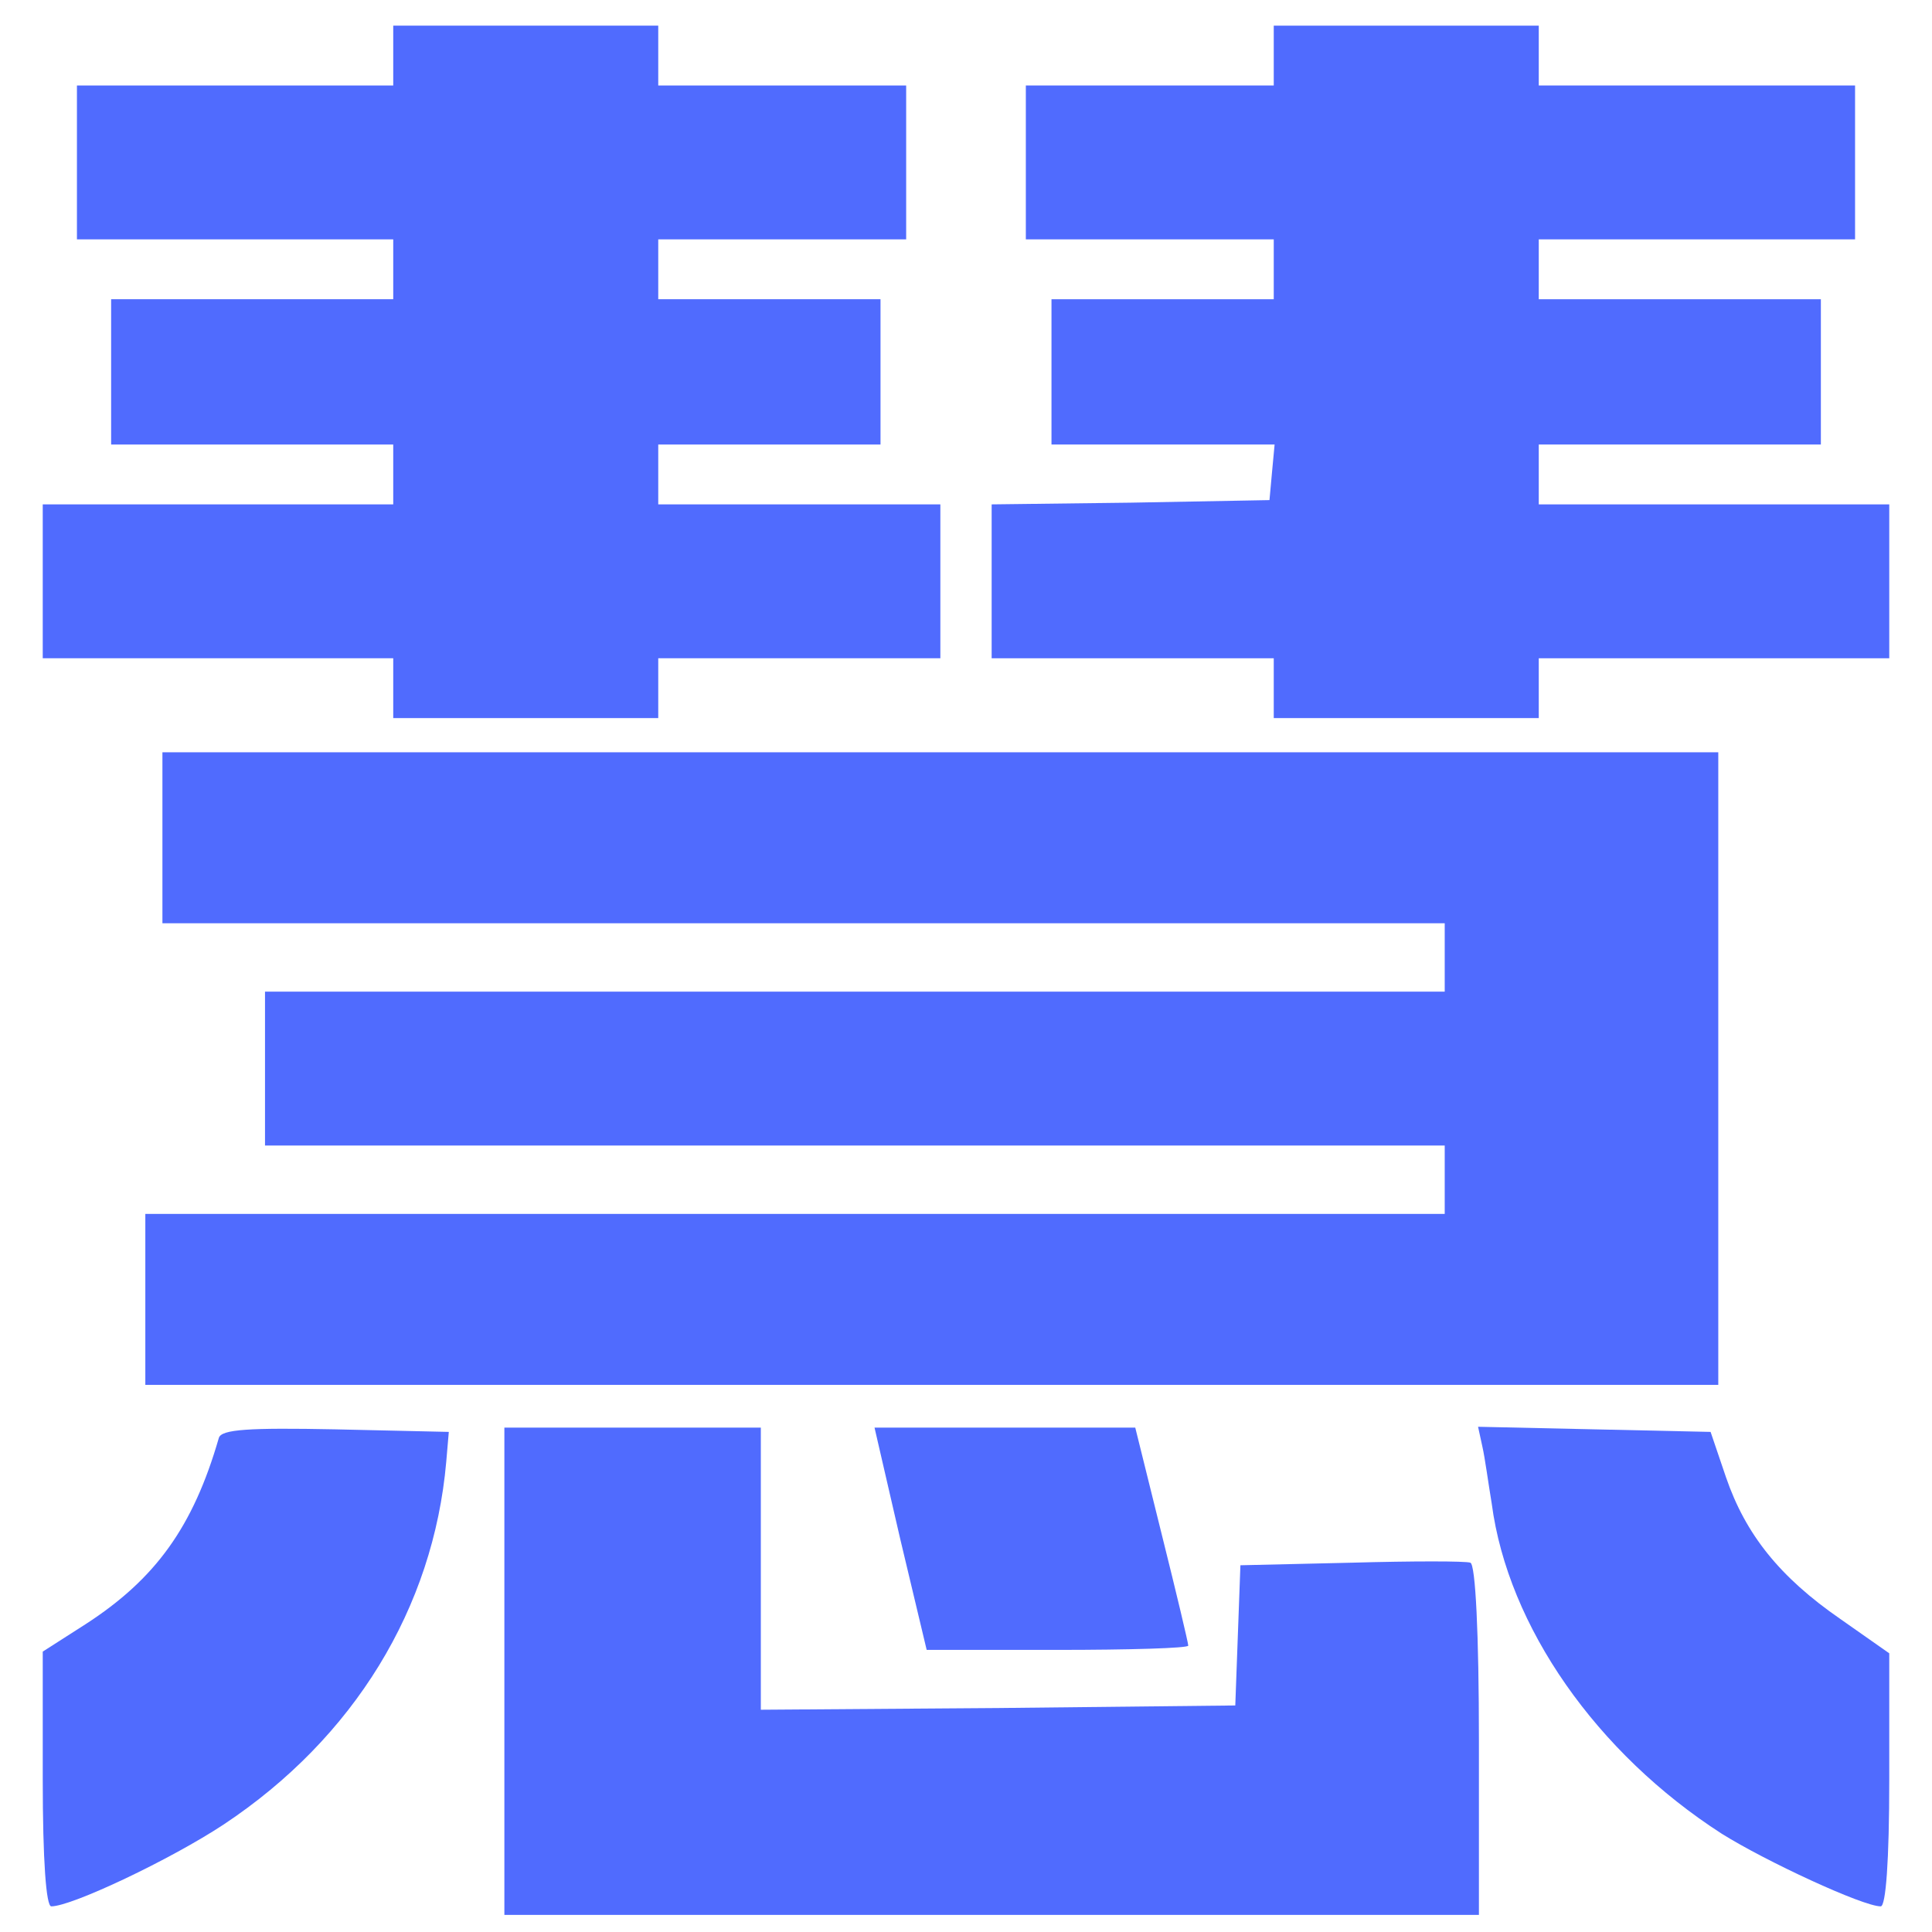
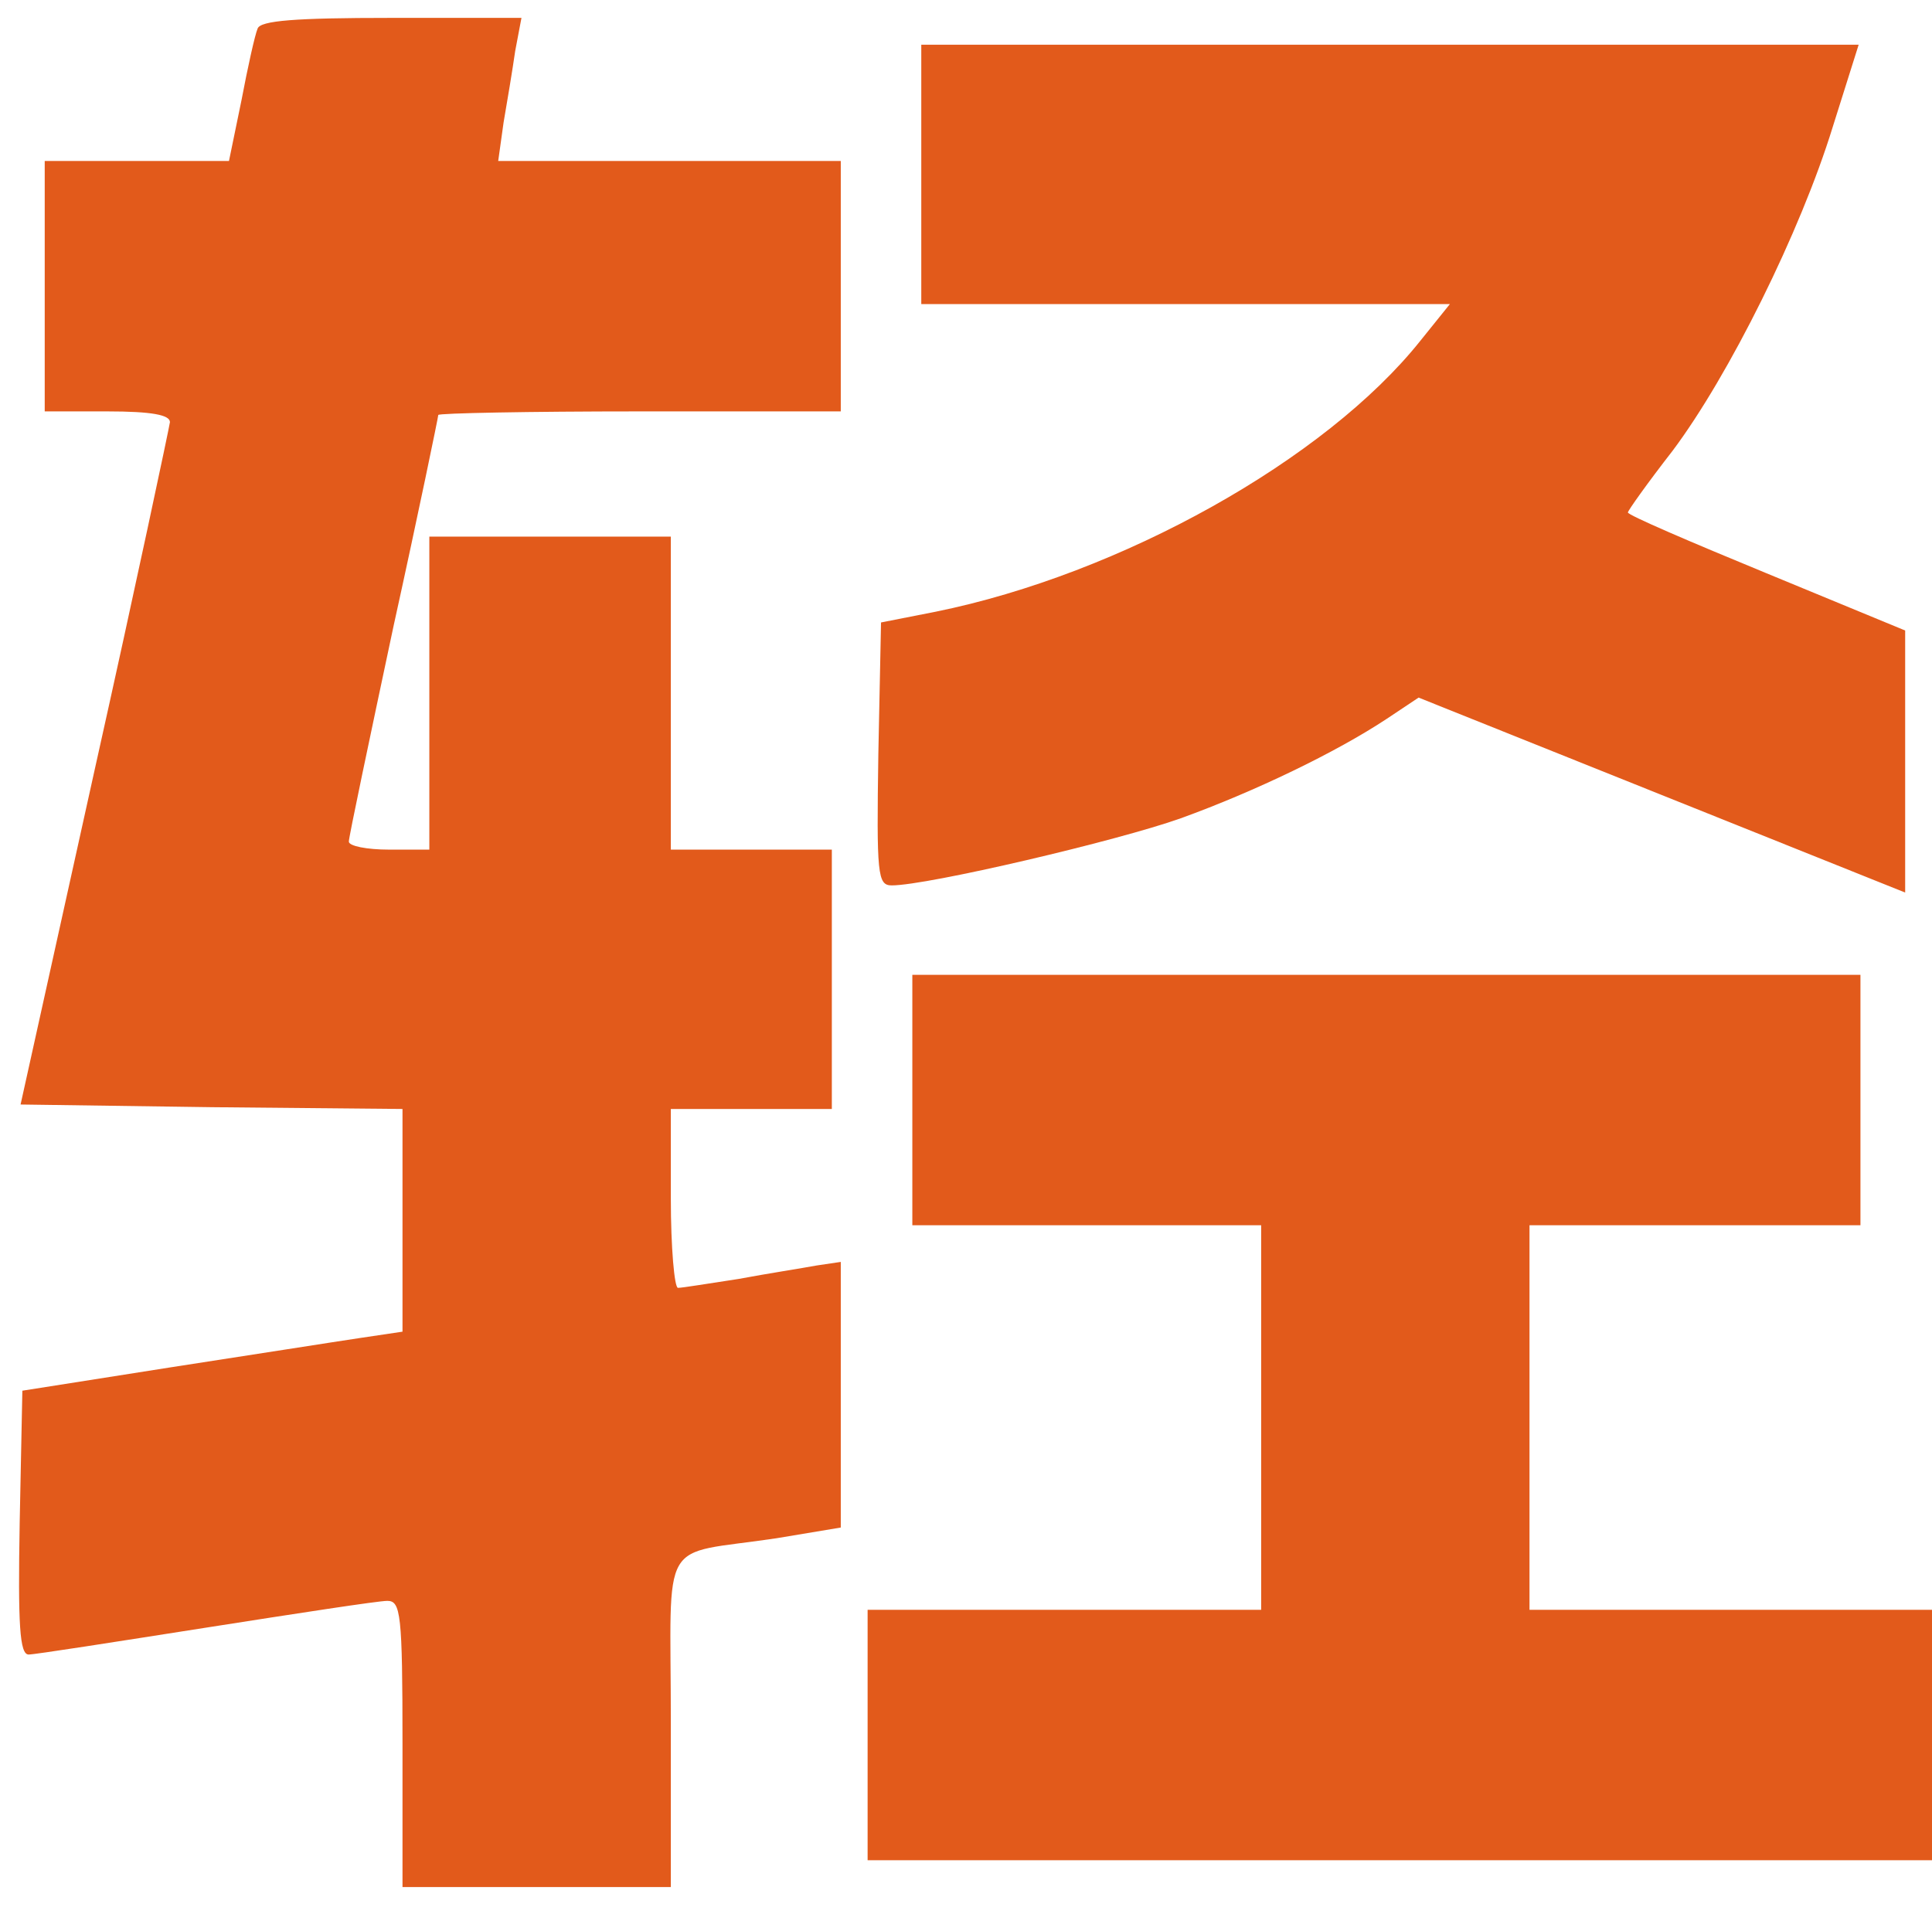
- <svg xmlns="http://www.w3.org/2000/svg" version="1.0" width="300pt" height="300pt" viewBox="0 0 224 226" preserveAspectRatio="xMidYMid meet">
-   <g transform="translate(0,226) scale(0.1,-0.1)" fill="#506bfe" stroke="none">
-     <path d="M450 2195 l0 -35 -185 0 -185 0 0 -90 0 -90 185 0 185 0 0 -35 0 -35 -165 0 -165 0 0 -85 0 -85 165 0 165 0 0 -35 0 -35 -205 0 -205 0 0 -90 0 -90 205 0 205 0 0 -35 0 -35 155 0 155 0 0 35 0 35 165 0 165 0 0 90 0 90 -165 0 -165 0 0 35 0 35 130 0 130 0 0 85 0 85 -130 0 -130 0 0 35 0 35 145 0 145 0 0 90 0 90 -145 0 -145 0 0 35 0 35 -155 0 -155 0 0 -35z" />
-     <path d="M1480 2195 l0 -35 -145 0 -145 0 0 -90 0 -90 145 0 145 0 0 -35 0 -35 -130 0 -130 0 0 -85 0 -85 131 0 130 0 -3 -32 -3 -33 -162 -3 -163 -2 0 -90 0 -90 165 0 165 0 0 -35 0 -35 155 0 155 0 0 35 0 35 205 0 205 0 0 90 0 90 -205 0 -205 0 0 35 0 35 165 0 165 0 0 85 0 85 -165 0 -165 0 0 35 0 35 185 0 185 0 0 90 0 90 -185 0 -185 0 0 35 0 35 -155 0 -155 0 0 -35z" />
-     <path d="M180 1280 l0 -100 750 0 750 0 0 -40 0 -40 -690 0 -690 0 0 -90 0 -90 690 0 690 0 0 -40 0 -40 -760 0 -760 0 0 -100 0 -100 920 0 920 0 0 370 0 370 -910 0 -910 0 0 -100z" />
-     <path d="M246 578 c-30 -104 -74 -165 -156 -218 l-50 -32 0 -149 c0 -96 4 -149 10 -149 24 0 140 55 202 96 152 101 245 253 260 424 l3 35 -133 3 c-101 2 -133 0 -136 -10z" />
-     <path d="M580 305 l0 -285 570 0 570 0 0 204 c0 125 -4 206 -10 208 -5 2 -68 2 -139 0 l-130 -3 -3 -82 -3 -82 -277 -3 -278 -2 0 165 0 165 -150 0 -150 0 0 -285z" />
-     <path d="M1043 460 l31 -130 153 0 c84 0 153 2 153 5 0 3 -14 62 -31 130 l-31 125 -153 0 -152 0 30 -130z" />
-     <path d="M1724 568 c3 -13 7 -43 11 -67 19 -144 123 -292 269 -386 51 -32 165 -85 186 -85 6 0 10 53 10 148 l0 148 -57 40 c-71 49 -111 99 -134 166 l-18 53 -136 3 -136 3 5 -23z" />
+ <svg xmlns="http://www.w3.org/2000/svg" version="1.0" width="216pt" height="214pt" viewBox="0 0 216 214" preserveAspectRatio="xMidYMid meet">
+   <g transform="translate(0,214) scale(0.1,-0.1)" fill="#e25a1b" stroke="none">
+     <path d="M288 2108 c-3 -7 -11 -43 -18 -80 l-14 -68 -103 0 -103 0 0 -140 0 -140 70 0 c50 0 70 -4 70 -12 -1 -7 -38 -182 -84 -388 l-83 -375 214 -3 213 -2 0 -125 0 -124 -47 -7 c-27 -4 -122 -19 -213 -33 l-165 -26 -3 -148 c-2 -114 0 -147 10 -147 7 0 96 14 198 30 102 16 193 30 203 30 15 0 17 -14 17 -160 l0 -160 150 0 150 0 0 185 c0 212 -15 185 118 205 l72 12 0 149 0 148 -27 -4 c-16 -3 -55 -9 -87 -15 -33 -5 -63 -10 -68 -10 -4 0 -8 45 -8 100 l0 100 90 0 90 0 0 145 0 145 -90 0 -90 0 0 175 0 175 -135 0 -135 0 0 -175 0 -175 -45 0 c-25 0 -45 4 -45 9 0 5 23 114 50 241 28 127 50 234 50 236 0 2 101 4 225 4 l225 0 0 140 0 140 -191 0 -192 0 6 43 c4 23 10 59 13 80 l7 37 -146 0 c-107 0 -146 -3 -149 -12z" />
+     <path d="M1030 1945 l0 -145 295 0 296 0 -33 -41 c-106 -133 -335 -261 -542 -303 l-61 -12 -3 -147 c-2 -135 -1 -147 15 -147 40 0 253 50 323 75 83 30 174 74 230 111 l36 24 272 -109 272 -109 0 146 0 147 -155 64 c-85 35 -155 65 -155 68 0 2 22 33 50 69 63 84 143 245 179 362 l29 92 -524 0 -524 0 0 -145z" />
+     <path d="M1020 910 l0 -140 195 0 195 0 0 -215 0 -215 -220 0 -220 0 0 -140 0 -140 595 0 595 0 0 140 0 140 -225 0 -225 0 0 215 0 215 185 0 185 0 0 140 0 140 -530 0 -530 0 0 -140z" />
  </g>
</svg>
